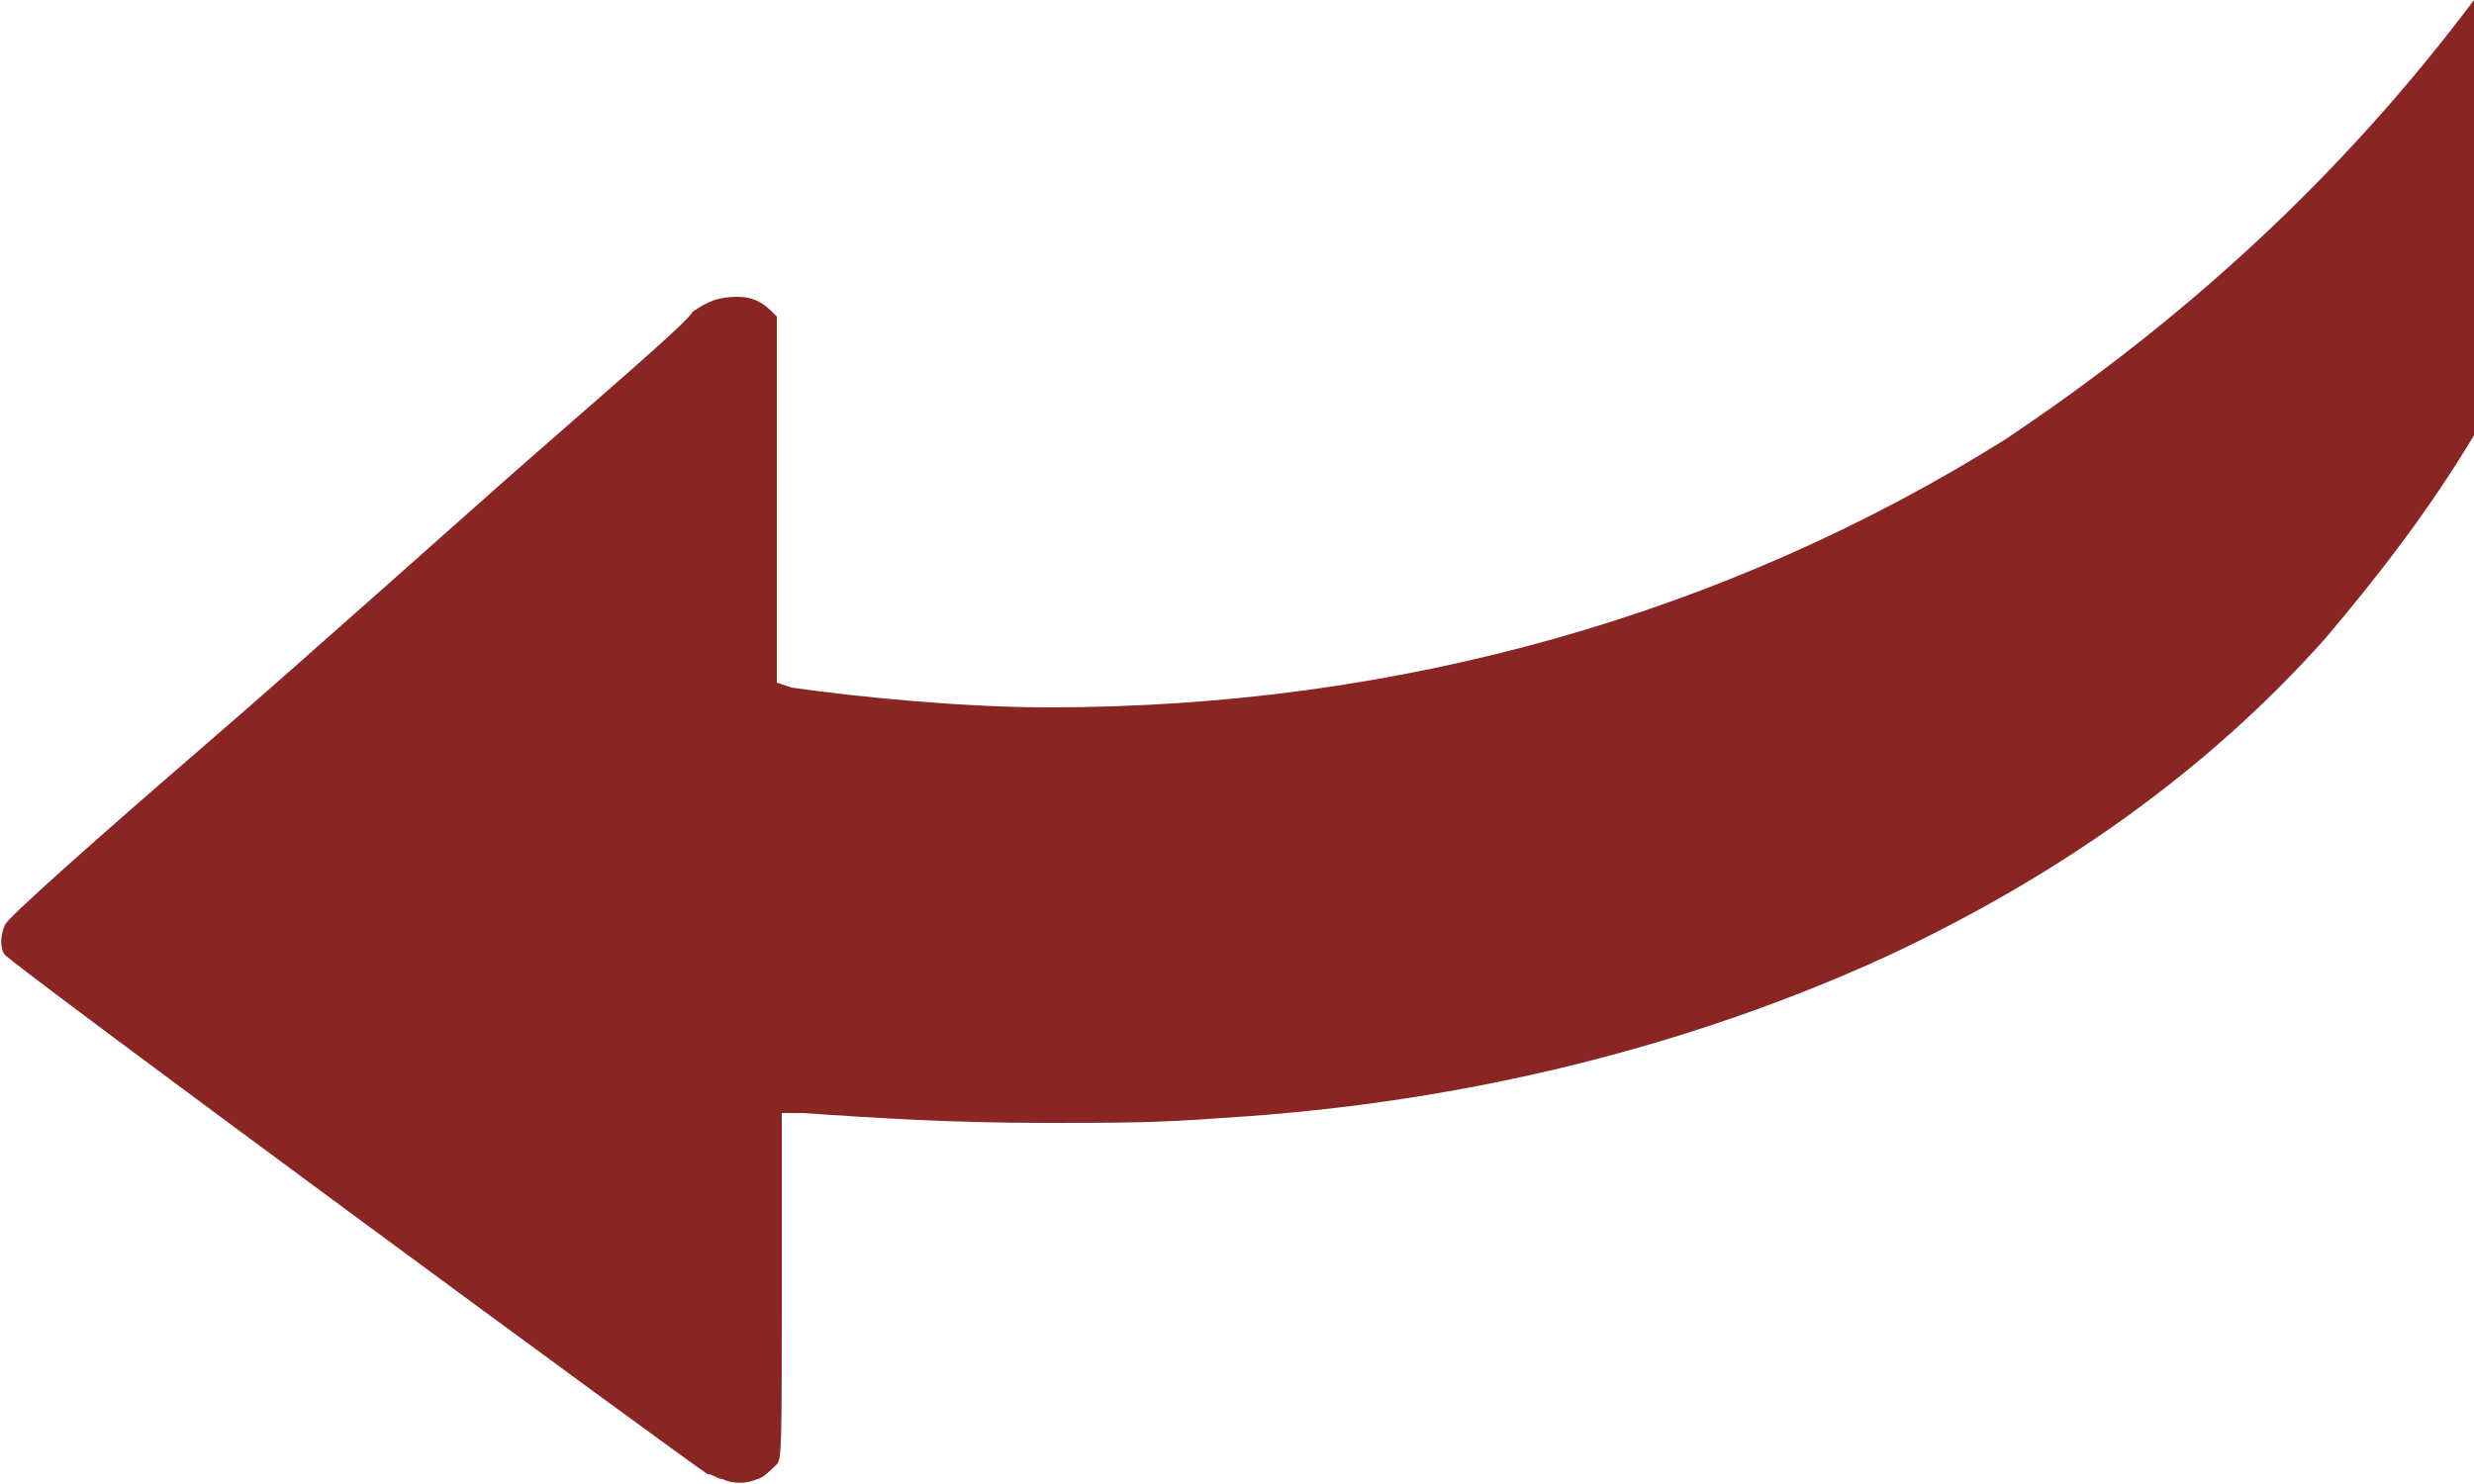
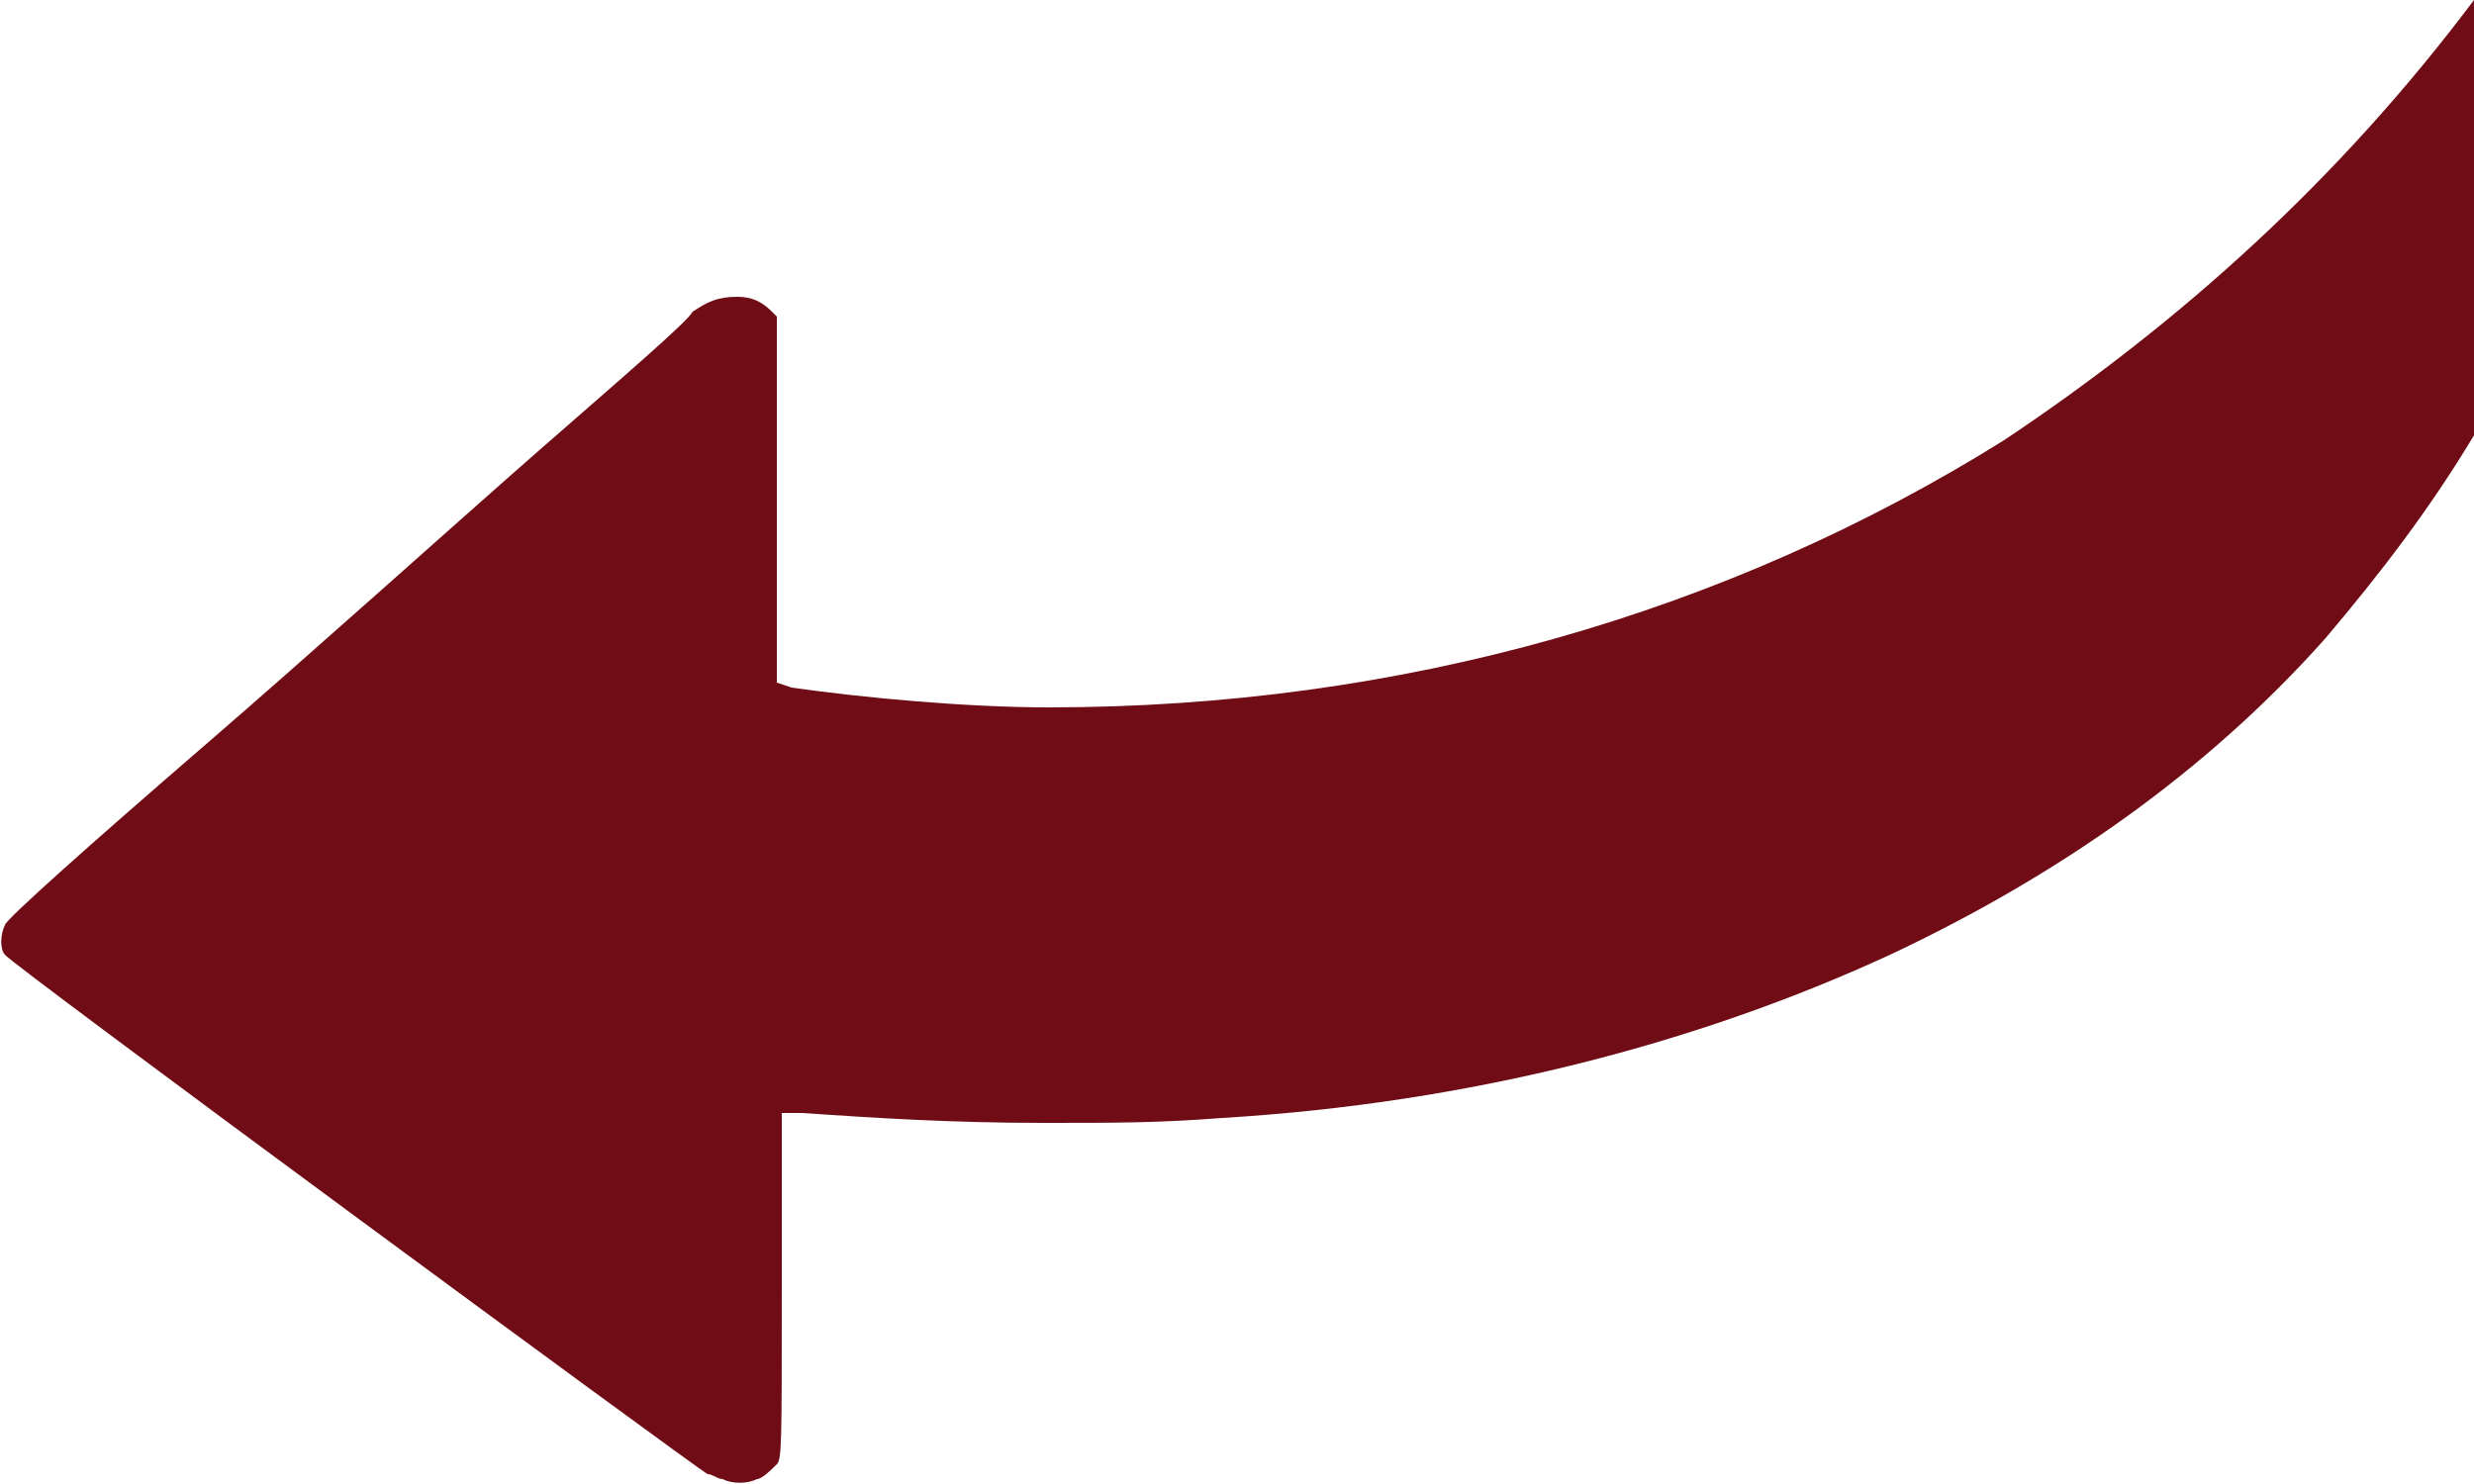
<svg xmlns="http://www.w3.org/2000/svg" version="1.1" id="Layer_1" x="0px" y="0px" viewBox="0 0 50 30" style="enable-background:new 0 0 50 30;" xml:space="preserve">
  <style type="text/css">
- 	.st0{fill:#892624;}
+ 	.st0{fill:#700C15;}
</style>
  <path class="st0" d="M50,0v8.8c-0.9,1.5-1.9,2.8-3,4.1c-2.4,2.7-5.4,4.8-8.8,6.4c-3.9,1.8-8.5,3-13.5,3.3c-1.3,0.1-2.1,0.1-3.6,0.1  c-1.9,0-3.4-0.1-4.9-0.2h-0.4V26c0,3.2,0,3.5-0.1,3.6s-0.3,0.3-0.4,0.3c-0.2,0.1-0.5,0.1-0.7,0c-0.1,0-0.2-0.1-0.3-0.1  C14.1,29.7,0.1,19.4,0.1,19.3c-0.1-0.1-0.1-0.4,0-0.6c0-0.1,1.8-1.7,4-3.6s5.2-4.6,6.8-6s3-2.6,3.1-2.8C14.3,6.1,14.5,6,14.9,6  c0.3,0,0.5,0.1,0.7,0.3l0.1,0.1v3.7v3.7l0.3,0.1c1.4,0.2,3.5,0.4,5.2,0.4c7.1,0,13.7-1.9,19.3-5.4C44.1,6.5,47.3,3.6,50,0z" />
</svg>
